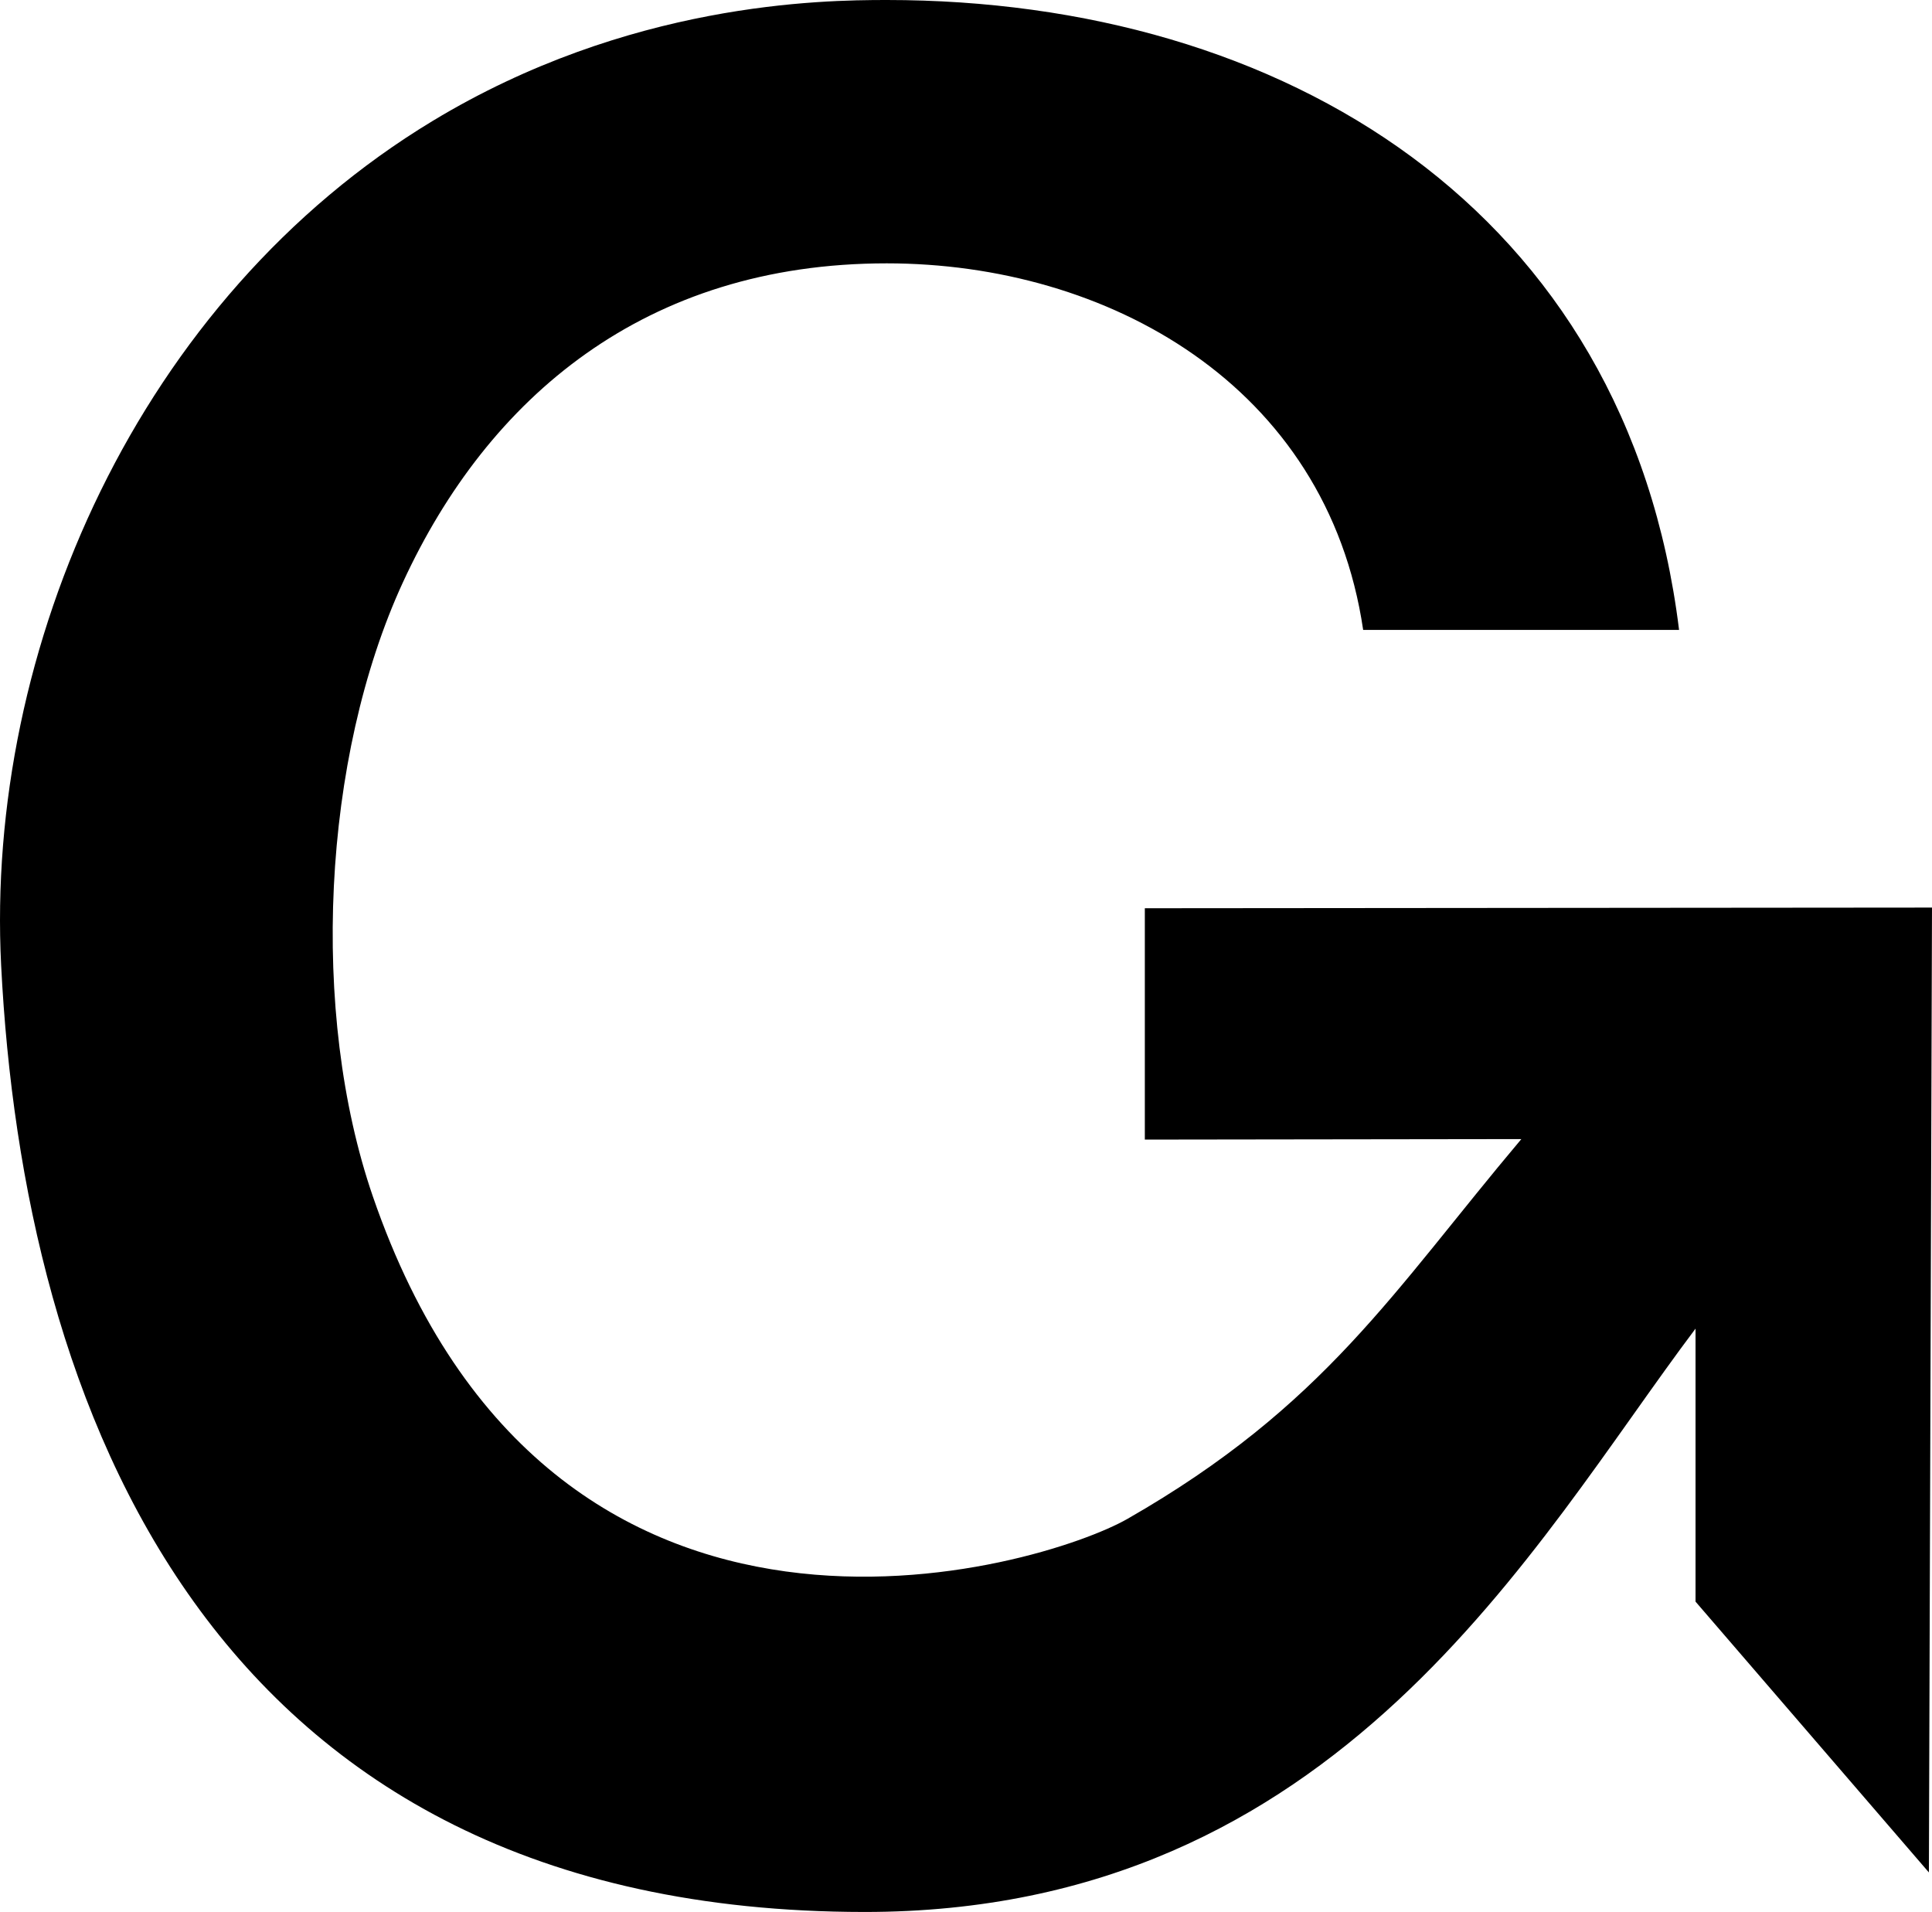
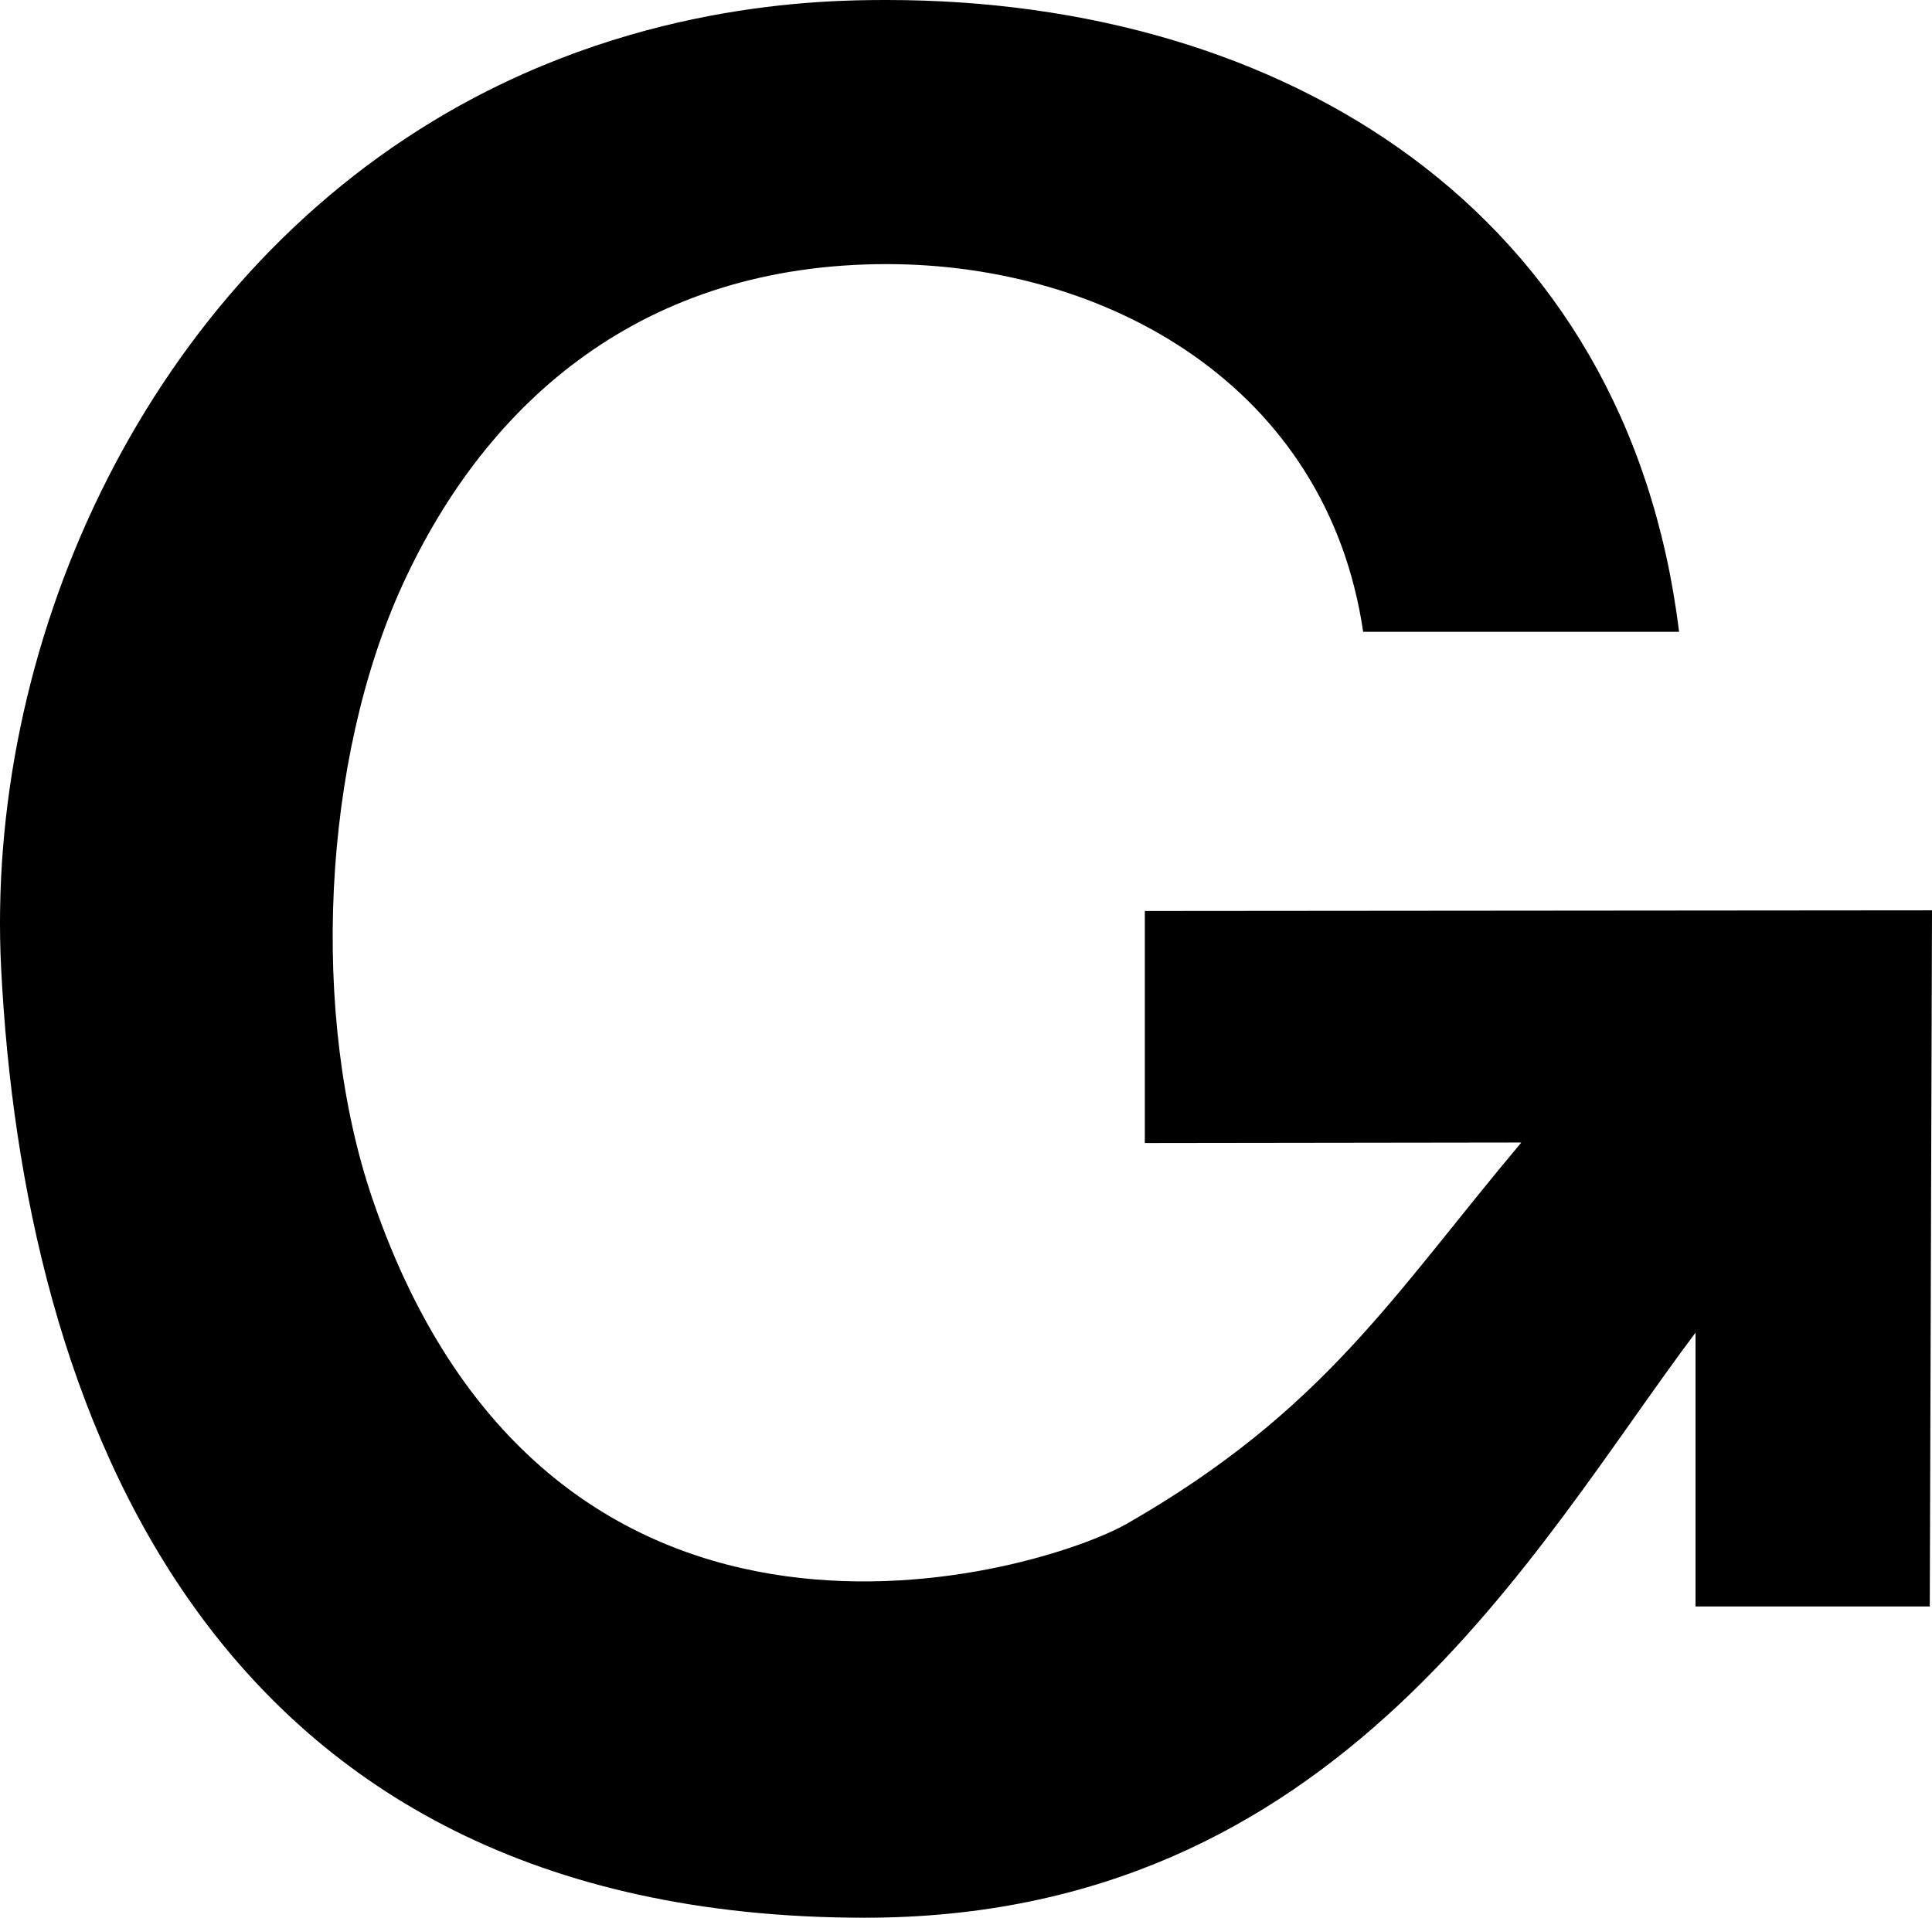
- <svg xmlns="http://www.w3.org/2000/svg" id="Capa_2" data-name="Capa 2" viewBox="0 0 960 950">
+ <svg xmlns="http://www.w3.org/2000/svg" id="Capa_2" data-name="Capa 2" viewBox="0 0 1000 992.65">
  <g id="Capa_1-2" data-name="Capa 1">
-     <path d="M568.86,451.28v114.95l187.09-.25c-63.62,75.45-97.59,132.53-195.74,188.71-41.92,23.99-285.79,99.12-374.98-160.33-31.3-91.04-25.29-217.8,15.07-305.22,42.2-91.44,120.12-158.29,240.31-158.29,109.37,0,218.73,60.29,236.74,182.14h156.97C808.58,103.9,637.46,0,440.6,0c-32.57,0-128.26,1.23-225.6,60.08C68.88,148.42-7.41,322.18.57,479.72c10.96,216.38,101.44,470.14,428.95,470.28,235.8.1,332.23-182.64,412.98-289.84v135.64l115.96,134.56,1.54-479.41-391.14.33Z" />
+     <path d="M592.56,471.54v120.11l194.88-.26c-66.27,78.84-101.66,138.48-203.9,197.18-43.67,25.07-297.7,103.57-390.6-167.53-32.6-95.13-26.34-227.58,15.69-318.93,43.96-95.54,125.12-165.4,250.33-165.4,113.92,0,227.84,62.99,246.61,190.32h163.51C842.28,108.56,664.02,0,458.96,0c-33.92,0-133.61,1.29-235,62.77C71.75,155.09-7.72,336.65.59,501.26c11.42,226.1,105.67,491.25,446.83,491.4,245.63.1,346.07-190.84,430.18-302.85v141.73h121.25s1.15-360.33,1.15-360.33l-407.44.34Z" />
  </g>
</svg>
